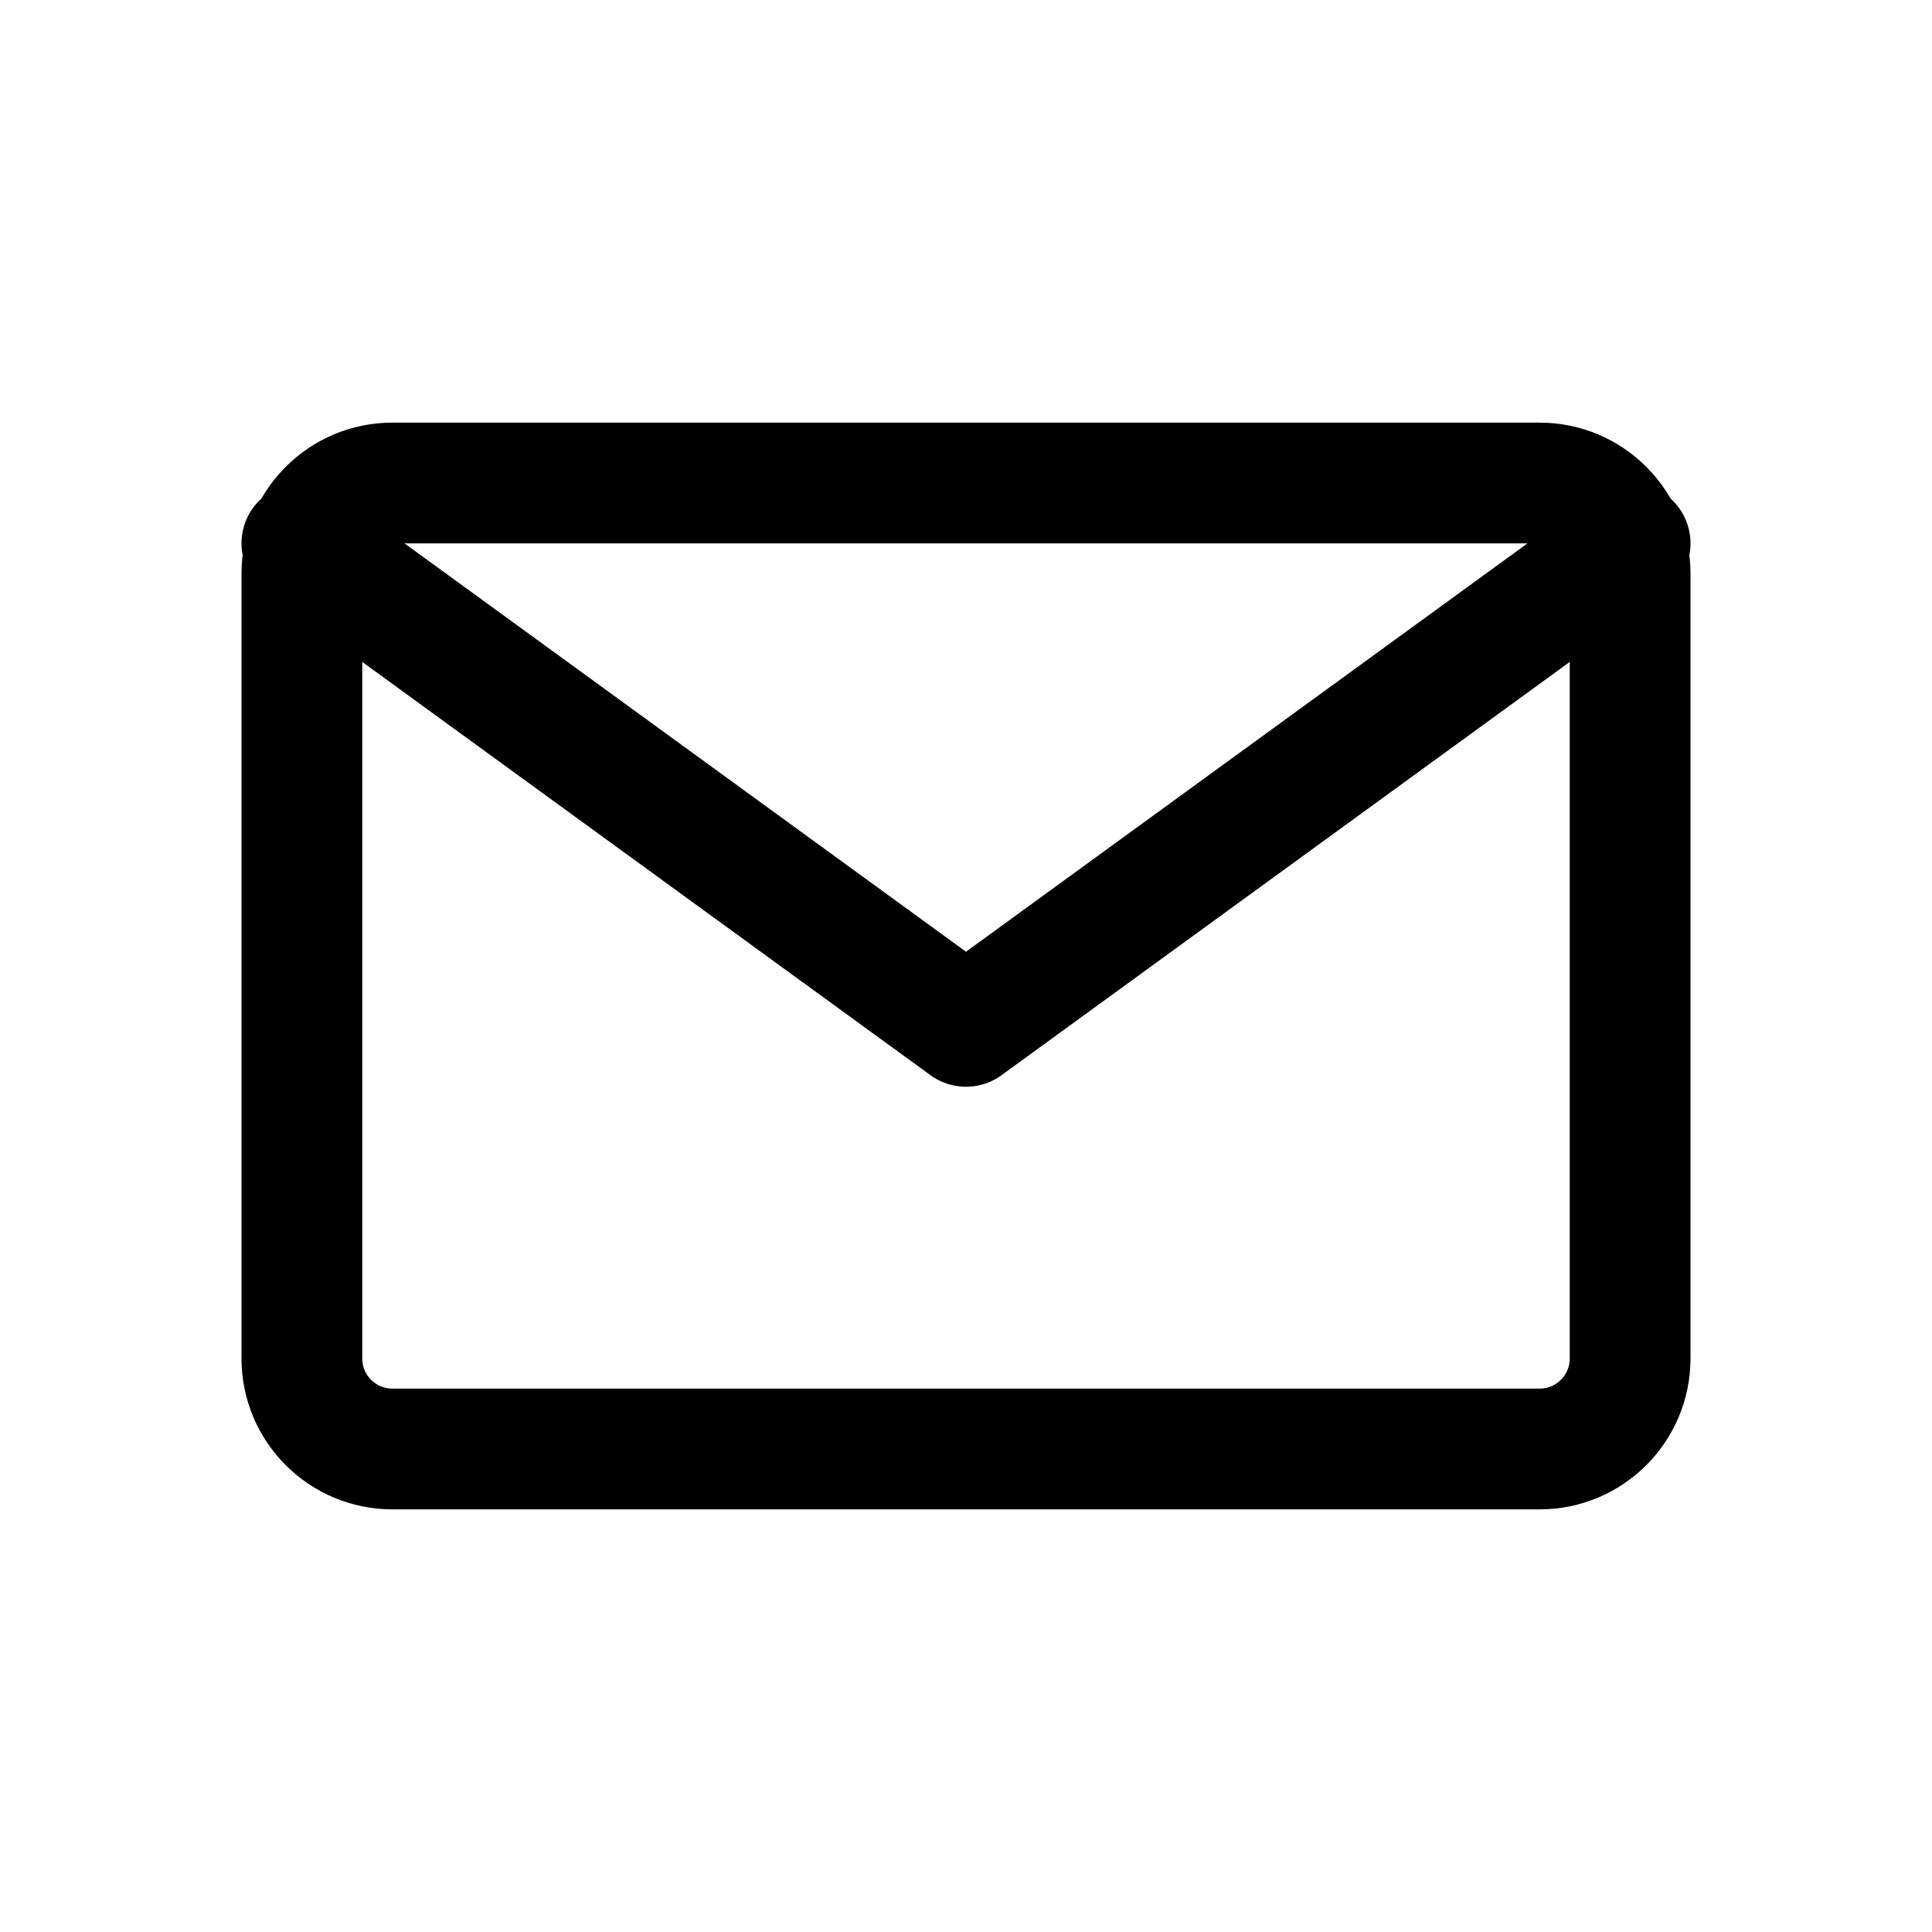
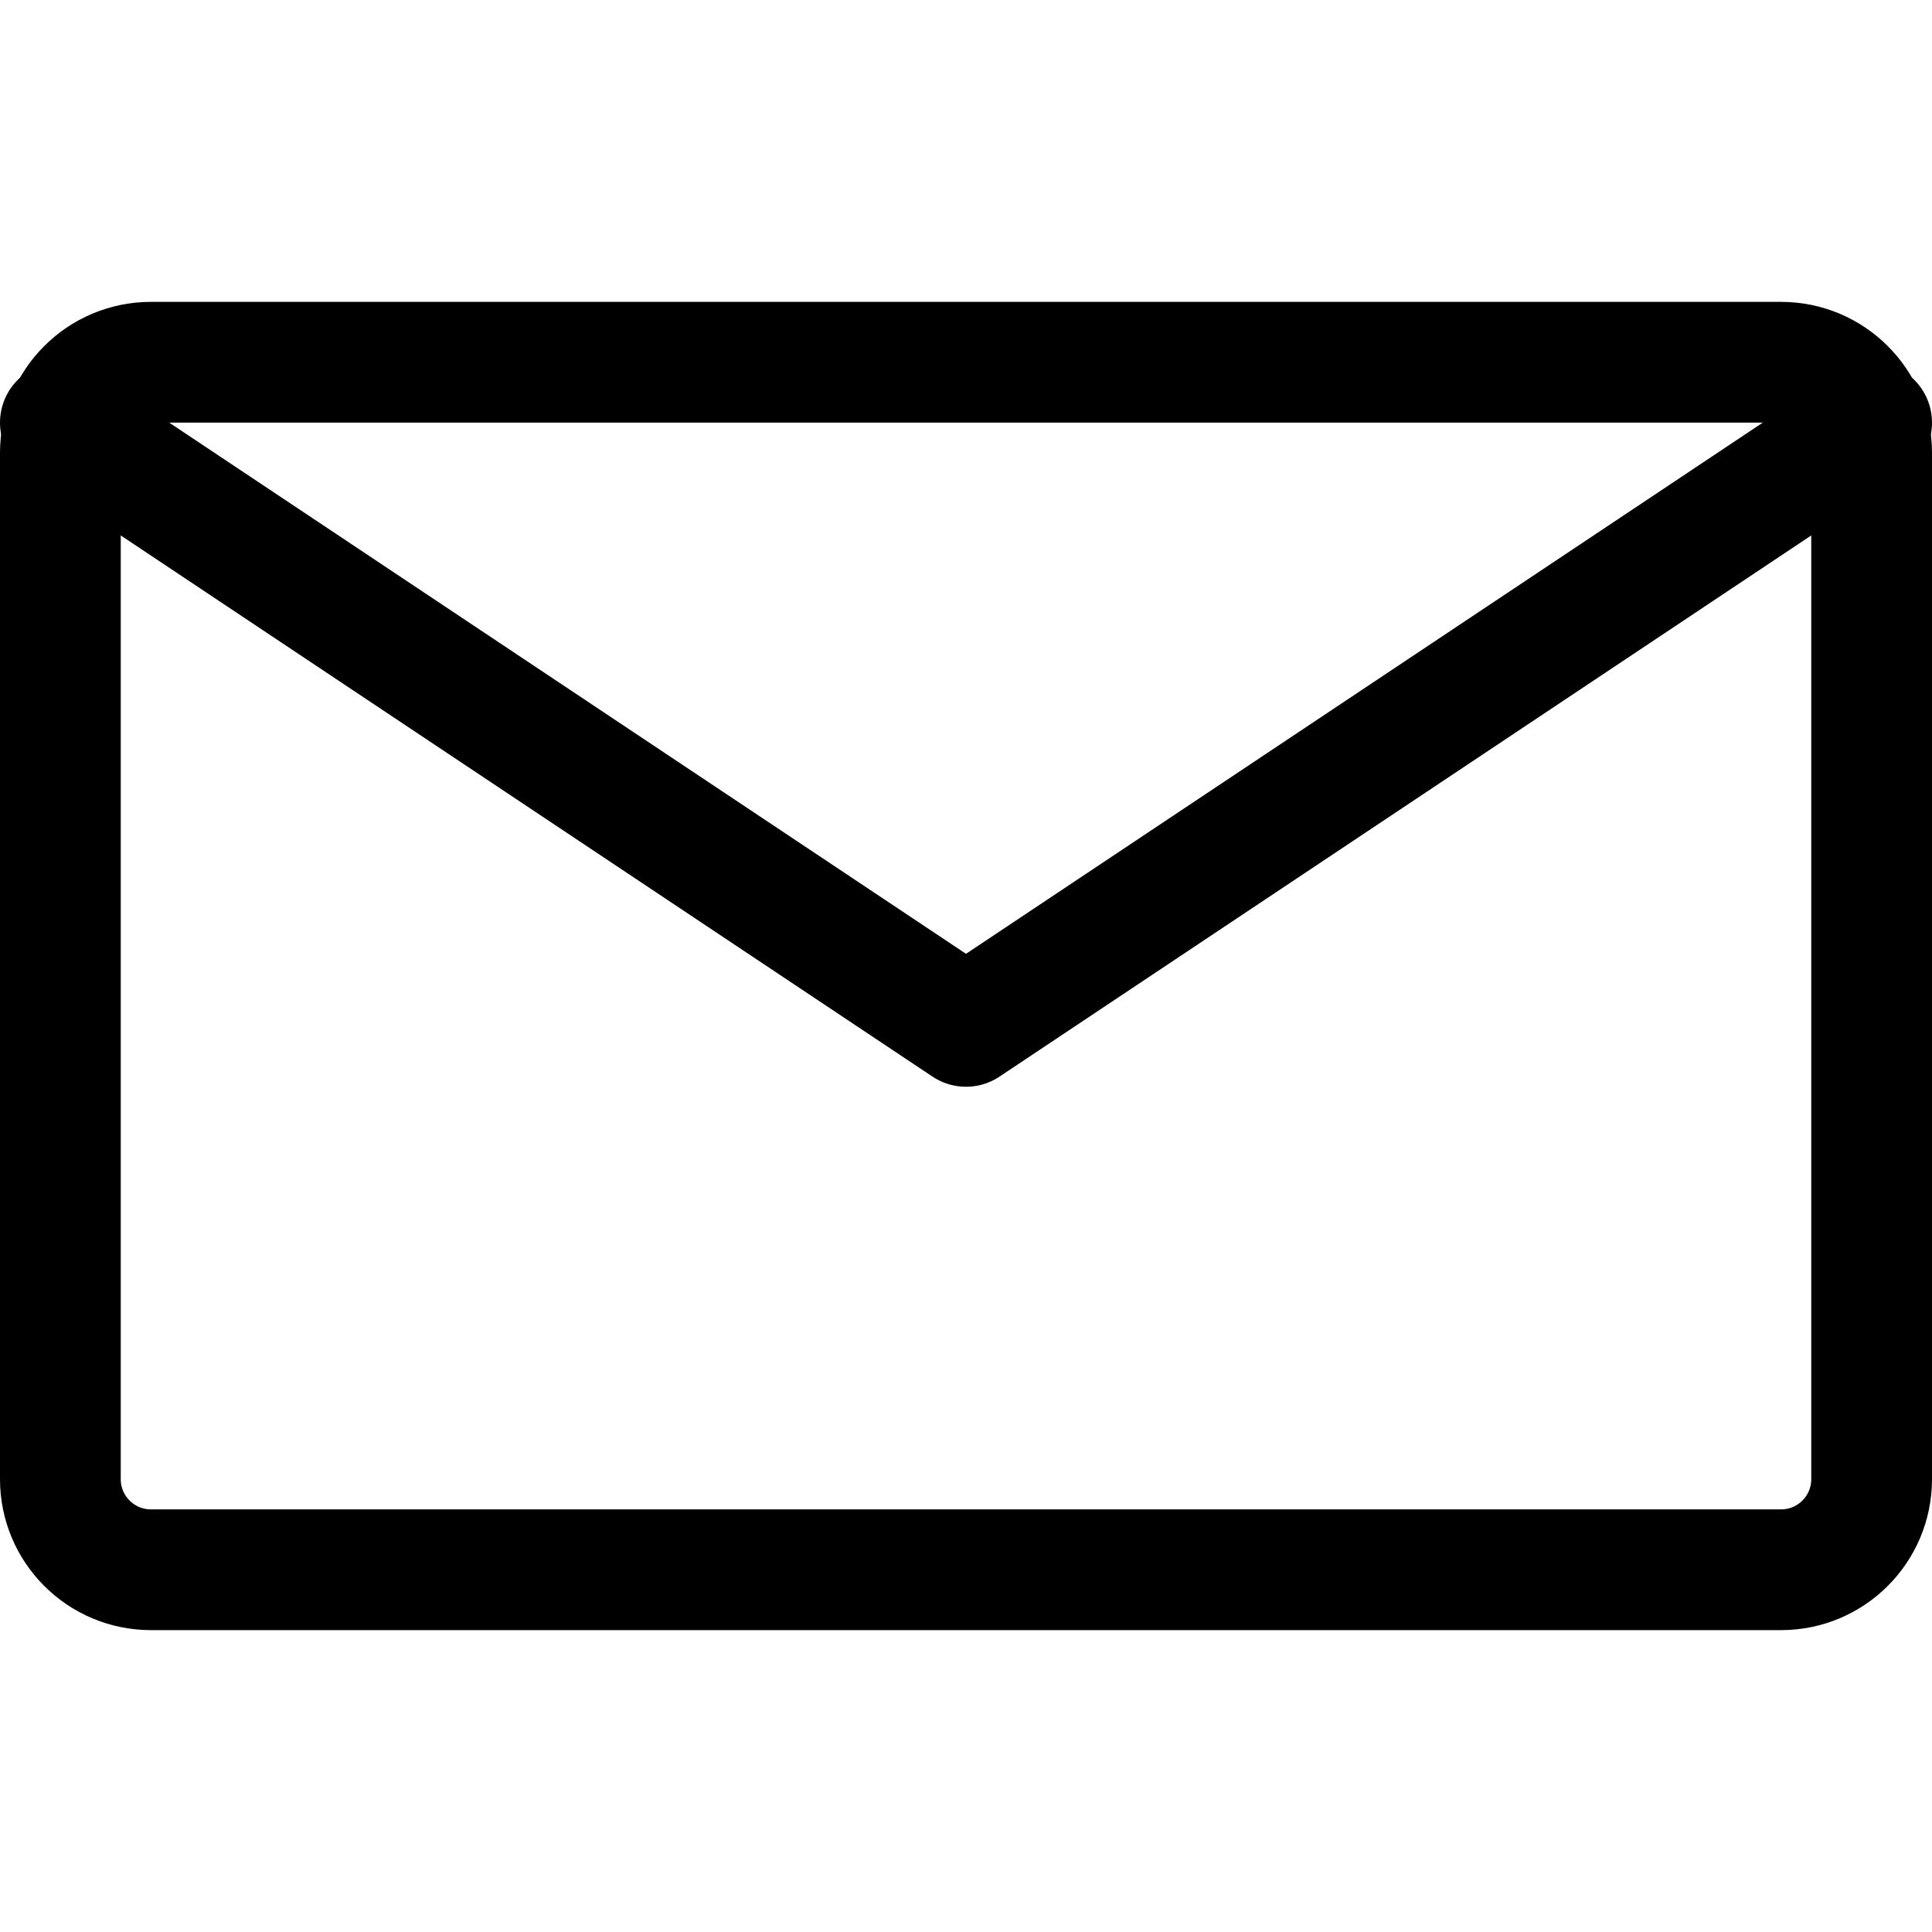
- <svg xmlns="http://www.w3.org/2000/svg" width="64" height="64" viewBox="0 0 64 64" aria-hidden="true" role="img">
-   <rect width="64" height="64" fill="none" />
-   <g stroke="currentColor" stroke-width="4" stroke-linecap="round" stroke-linejoin="round" fill="none">
-     <rect x="10" y="16" width="44" height="32" rx="3" />
-     <path d="M10 18l22 16 22-16" />
-   </g>
+ <svg xmlns="http://www.w3.org/2000/svg" viewBox="0 0 64 64" width="64" height="64" fill="none" stroke="currentColor" stroke-width="4" stroke-linecap="round" stroke-linejoin="round">
+   <rect x="2" y="12" width="60" height="40" rx="3" />
+   <path d="M2 14l30 20 30-20" />
</svg>
